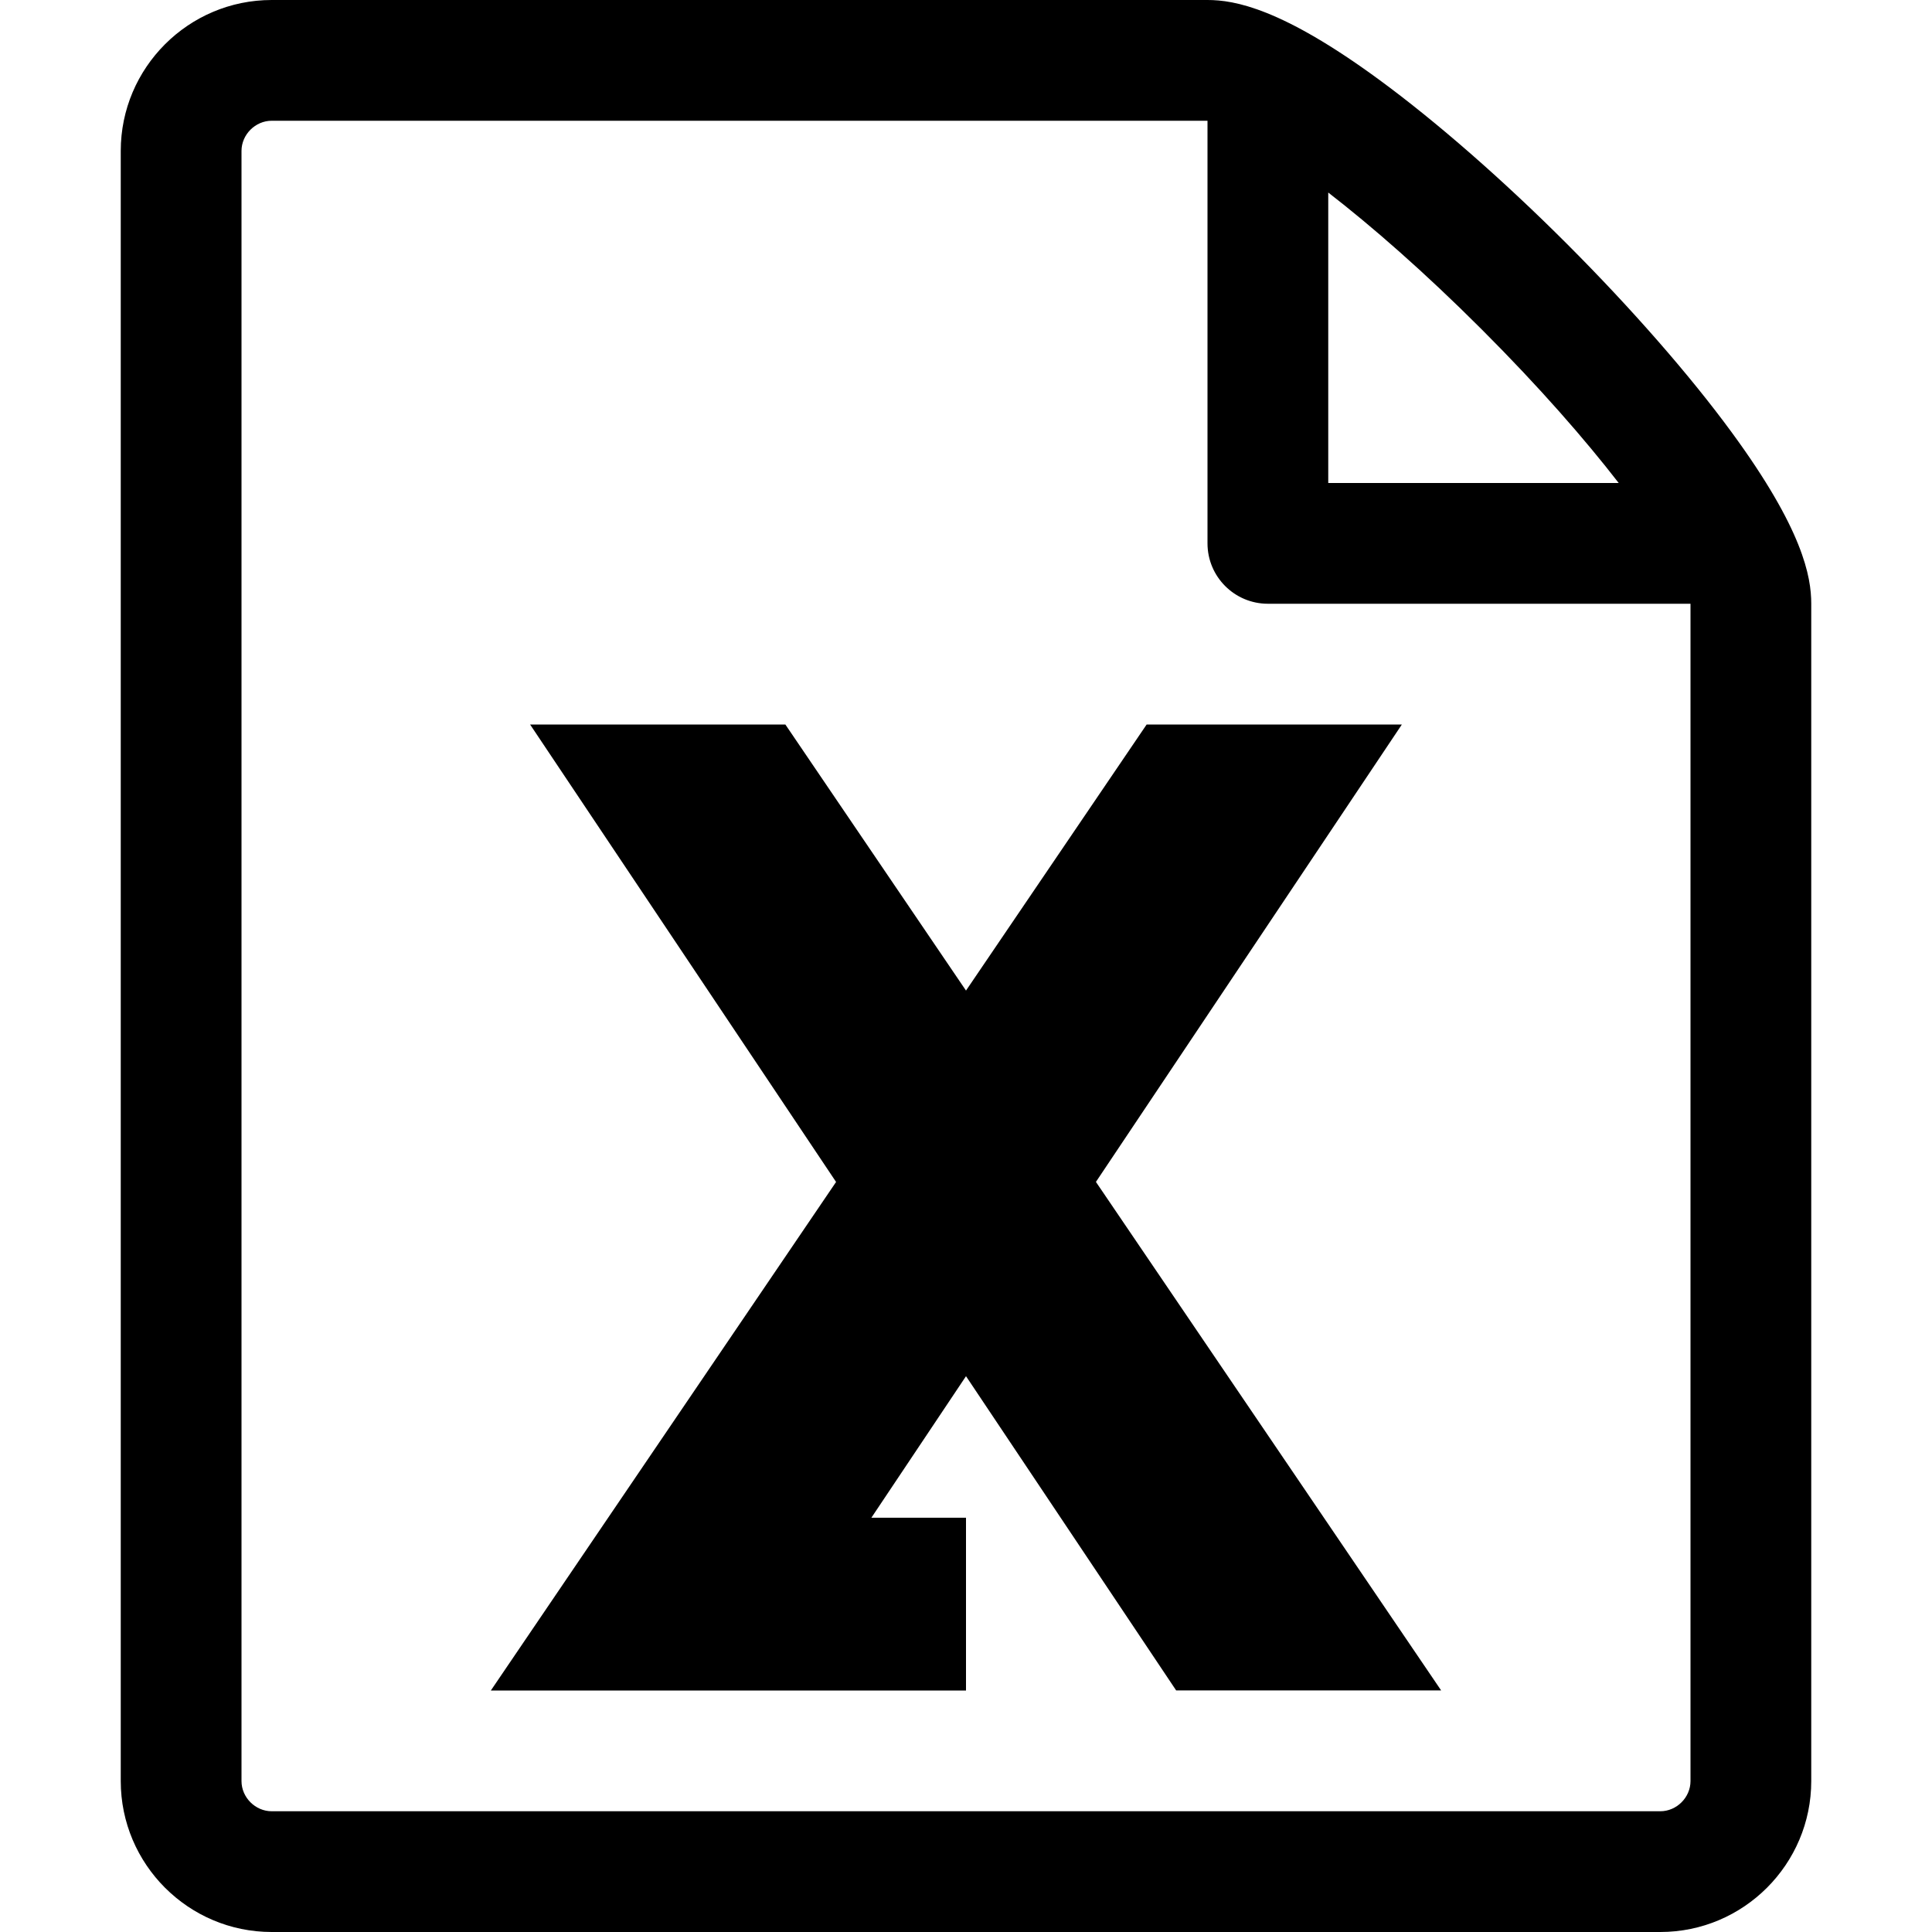
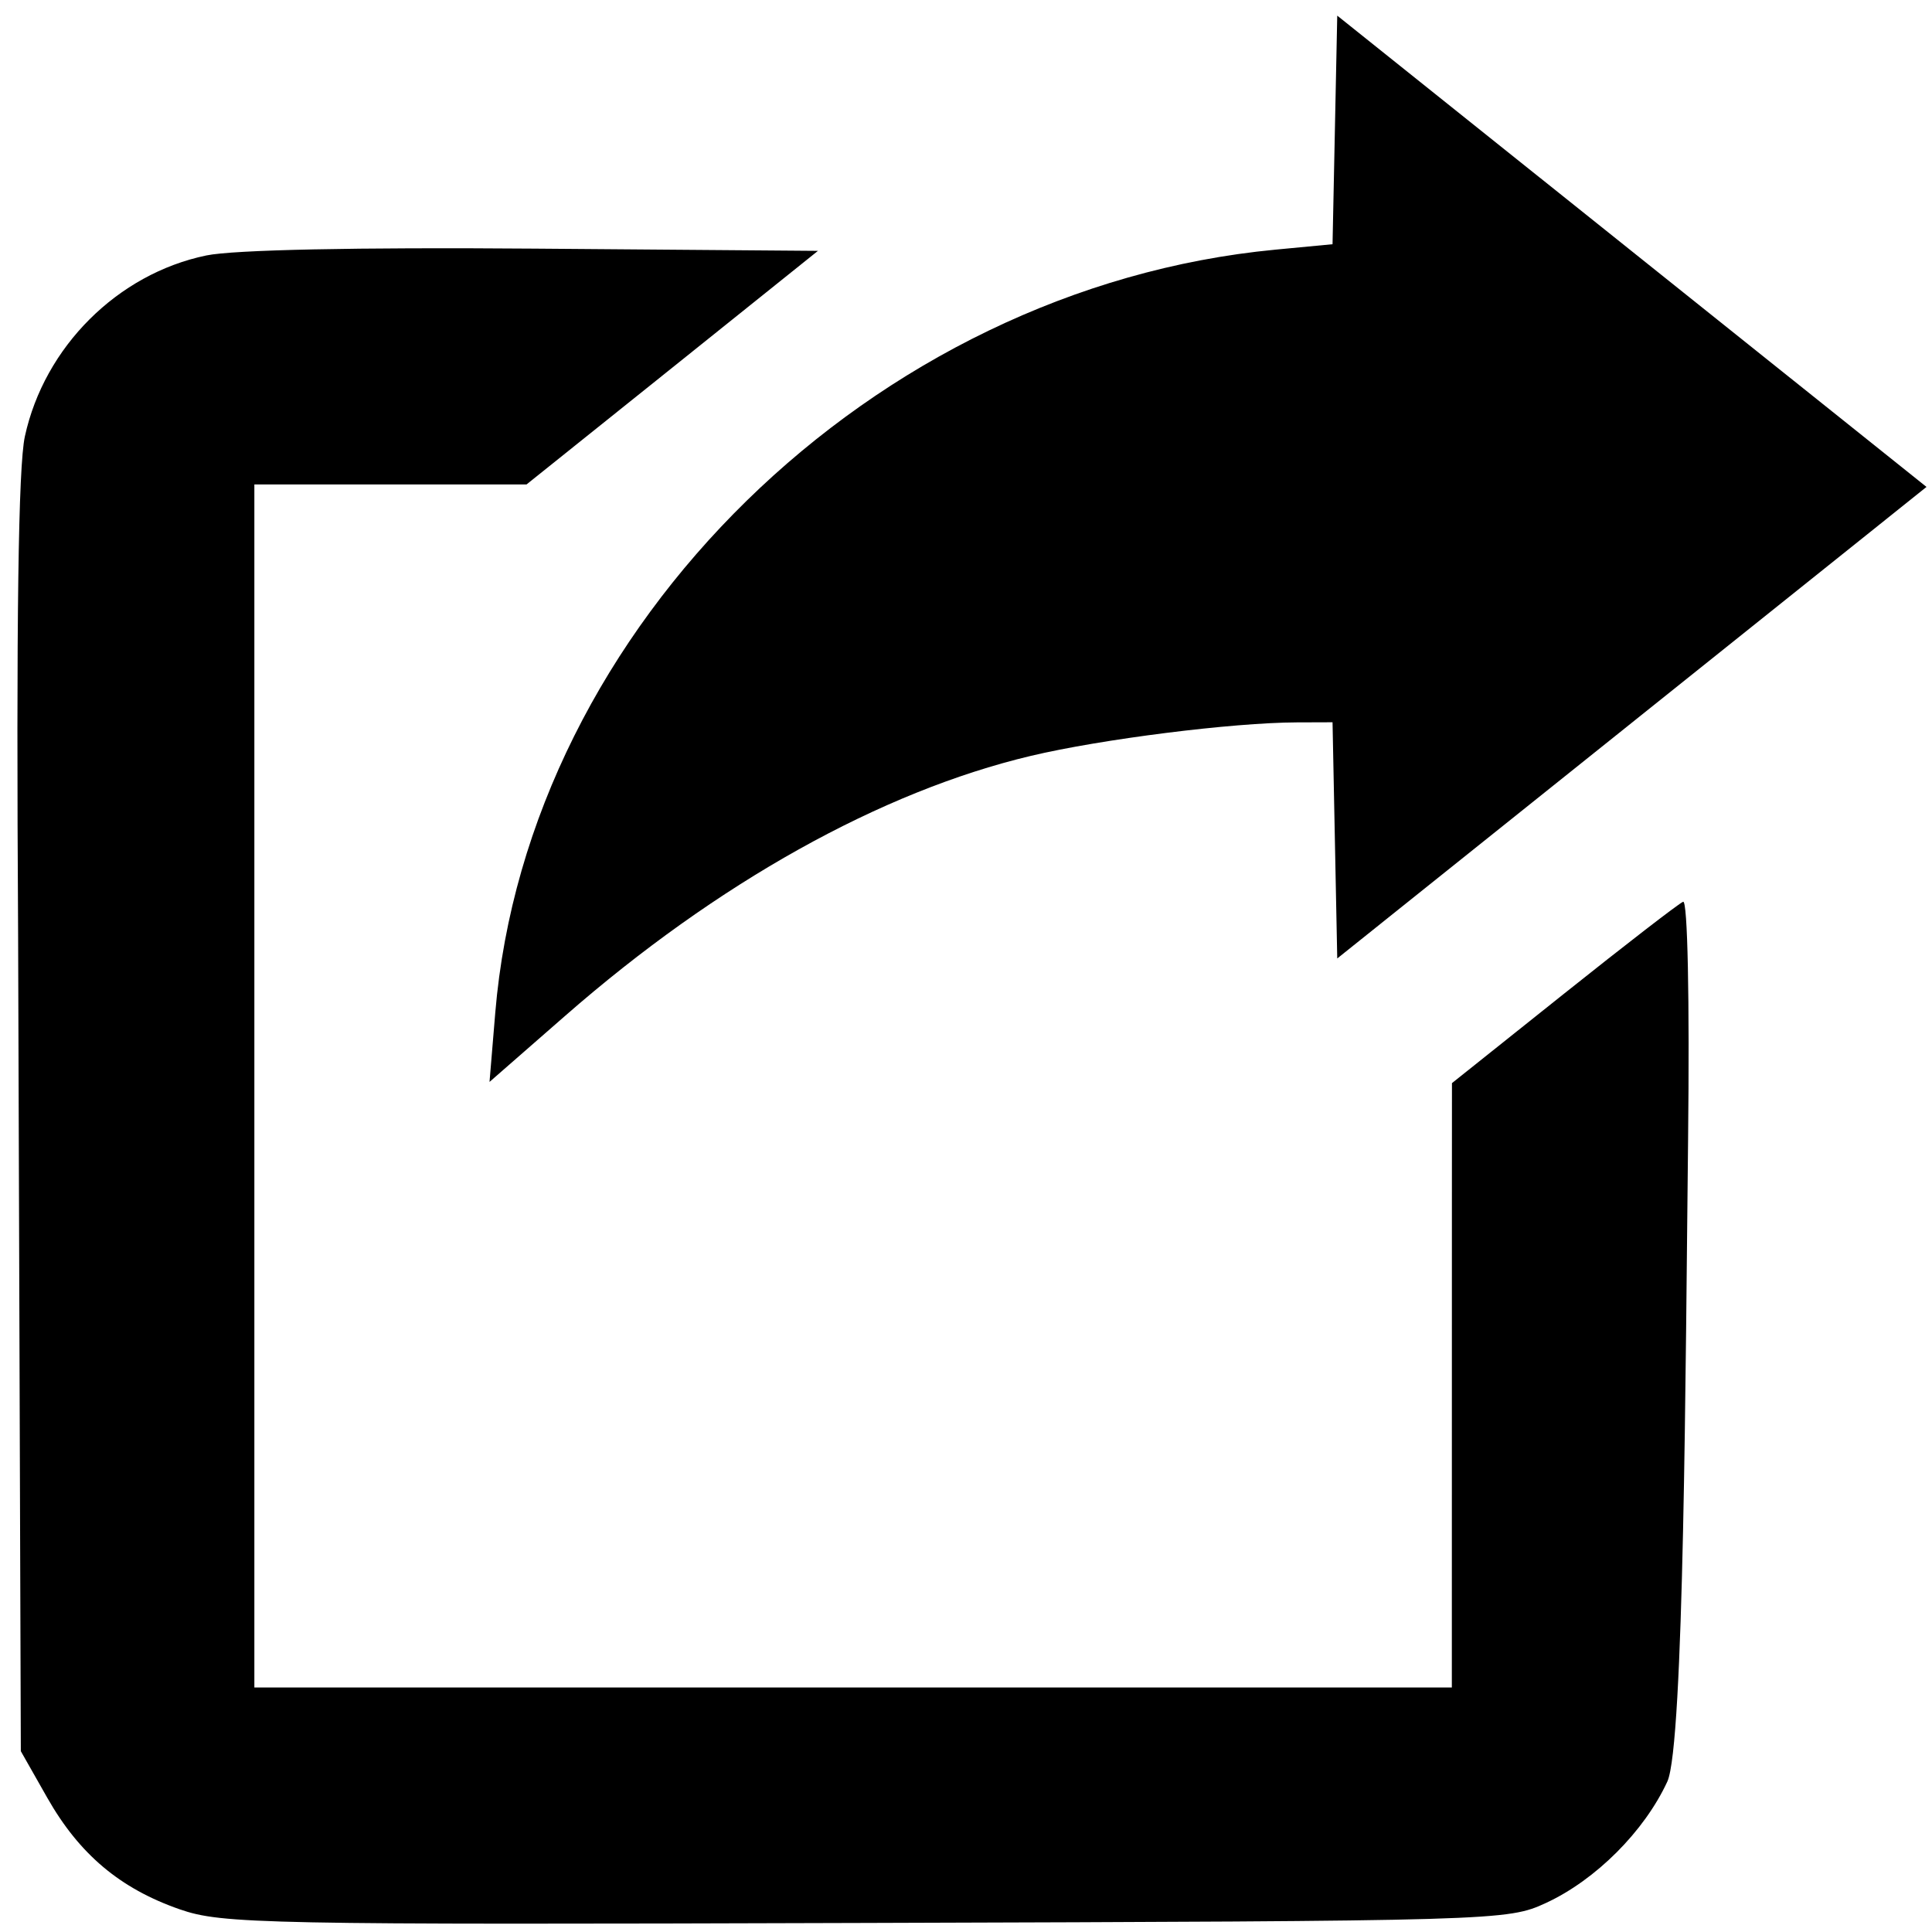
- <svg xmlns="http://www.w3.org/2000/svg" version="1.1" width="32" height="32" viewBox="0 0 32 32">
-   <path d="M23.22 12h-4.228l-2.992 4.407-2.992-4.407h-4.228l5.068 7.577-5.718 8.423h7.87v-2.862h-1.567l1.567-2.344 3.481 5.205h4.389l-5.718-8.423 5.068-7.577z" />
-   <path d="M28.681 7.159c-0.694-0.947-1.662-2.053-2.724-3.116s-2.169-2.030-3.116-2.724c-1.612-1.182-2.393-1.319-2.841-1.319h-15.5c-1.378 0-2.5 1.121-2.5 2.5v27c0 1.378 1.121 2.5 2.5 2.5h23c1.378 0 2.5-1.122 2.5-2.5v-19.5c0-0.448-0.137-1.23-1.319-2.841v0zM24.543 5.457c0.959 0.959 1.712 1.825 2.268 2.543h-4.811v-4.811c0.718 0.556 1.584 1.309 2.543 2.268v0zM28 29.5c0 0.271-0.229 0.5-0.5 0.5h-23c-0.271 0-0.5-0.229-0.5-0.5v-27c0-0.271 0.229-0.5 0.5-0.5 0 0 15.499-0 15.5 0v7c0 0.552 0.448 1 1 1h7v19.5z" />
+ <svg xmlns="http://www.w3.org/2000/svg" version="1.1" width="32" height="32" viewBox="0 0 32 32" id="svg862">
+   <defs id="defs866" />
+   <path style="fill:#000000;stroke-width:0.141" d="M 2.976,31.624 C 1.988,31.28 1.313,30.711 0.782,29.775 L 0.345,29.005 0.3,15.479 C 0.268,10.28 0.303,7.729 0.412,7.228 0.735,5.745 1.948,4.535 3.418,4.231 3.871,4.137 5.907,4.095 8.846,4.118 L 13.548,4.155 11.135,6.09 8.721,8.024 H 6.467 4.213 v 6.963 12.963 h 9.917 9.917 l 0.001,-8.005 0.001,-2.005 1.851,-1.477 c 1.018,-0.812 1.908,-1.5 1.978,-1.527 0.074,-0.029 0.108,1.604 0.082,3.939 -0.042,3.716 -0.066,10.033 -0.344,10.634 -0.381,0.824 -1.186,1.629 -2.01,2.01 -0.638,0.295 -0.772,0.299 -11.266,0.331 C 4.341,31.881 3.677,31.868 2.976,31.624 Z M 8.203,16.776 C 8.736,10.376 14.468,4.769 21.125,4.135 l 0.946,-0.09 0.039,-1.893 0.039,-1.893 4.88,3.903 4.88,3.903 -4.88,3.905 -4.88,3.905 -0.039,-1.956 -0.039,-1.956 -0.594,0.002 c -1.069,0.004 -3.235,0.277 -4.404,0.555 -2.482,0.59 -5.194,2.103 -7.712,4.305 l -1.253,1.095 0.095,-1.144 z" id="path881" />
</svg>
